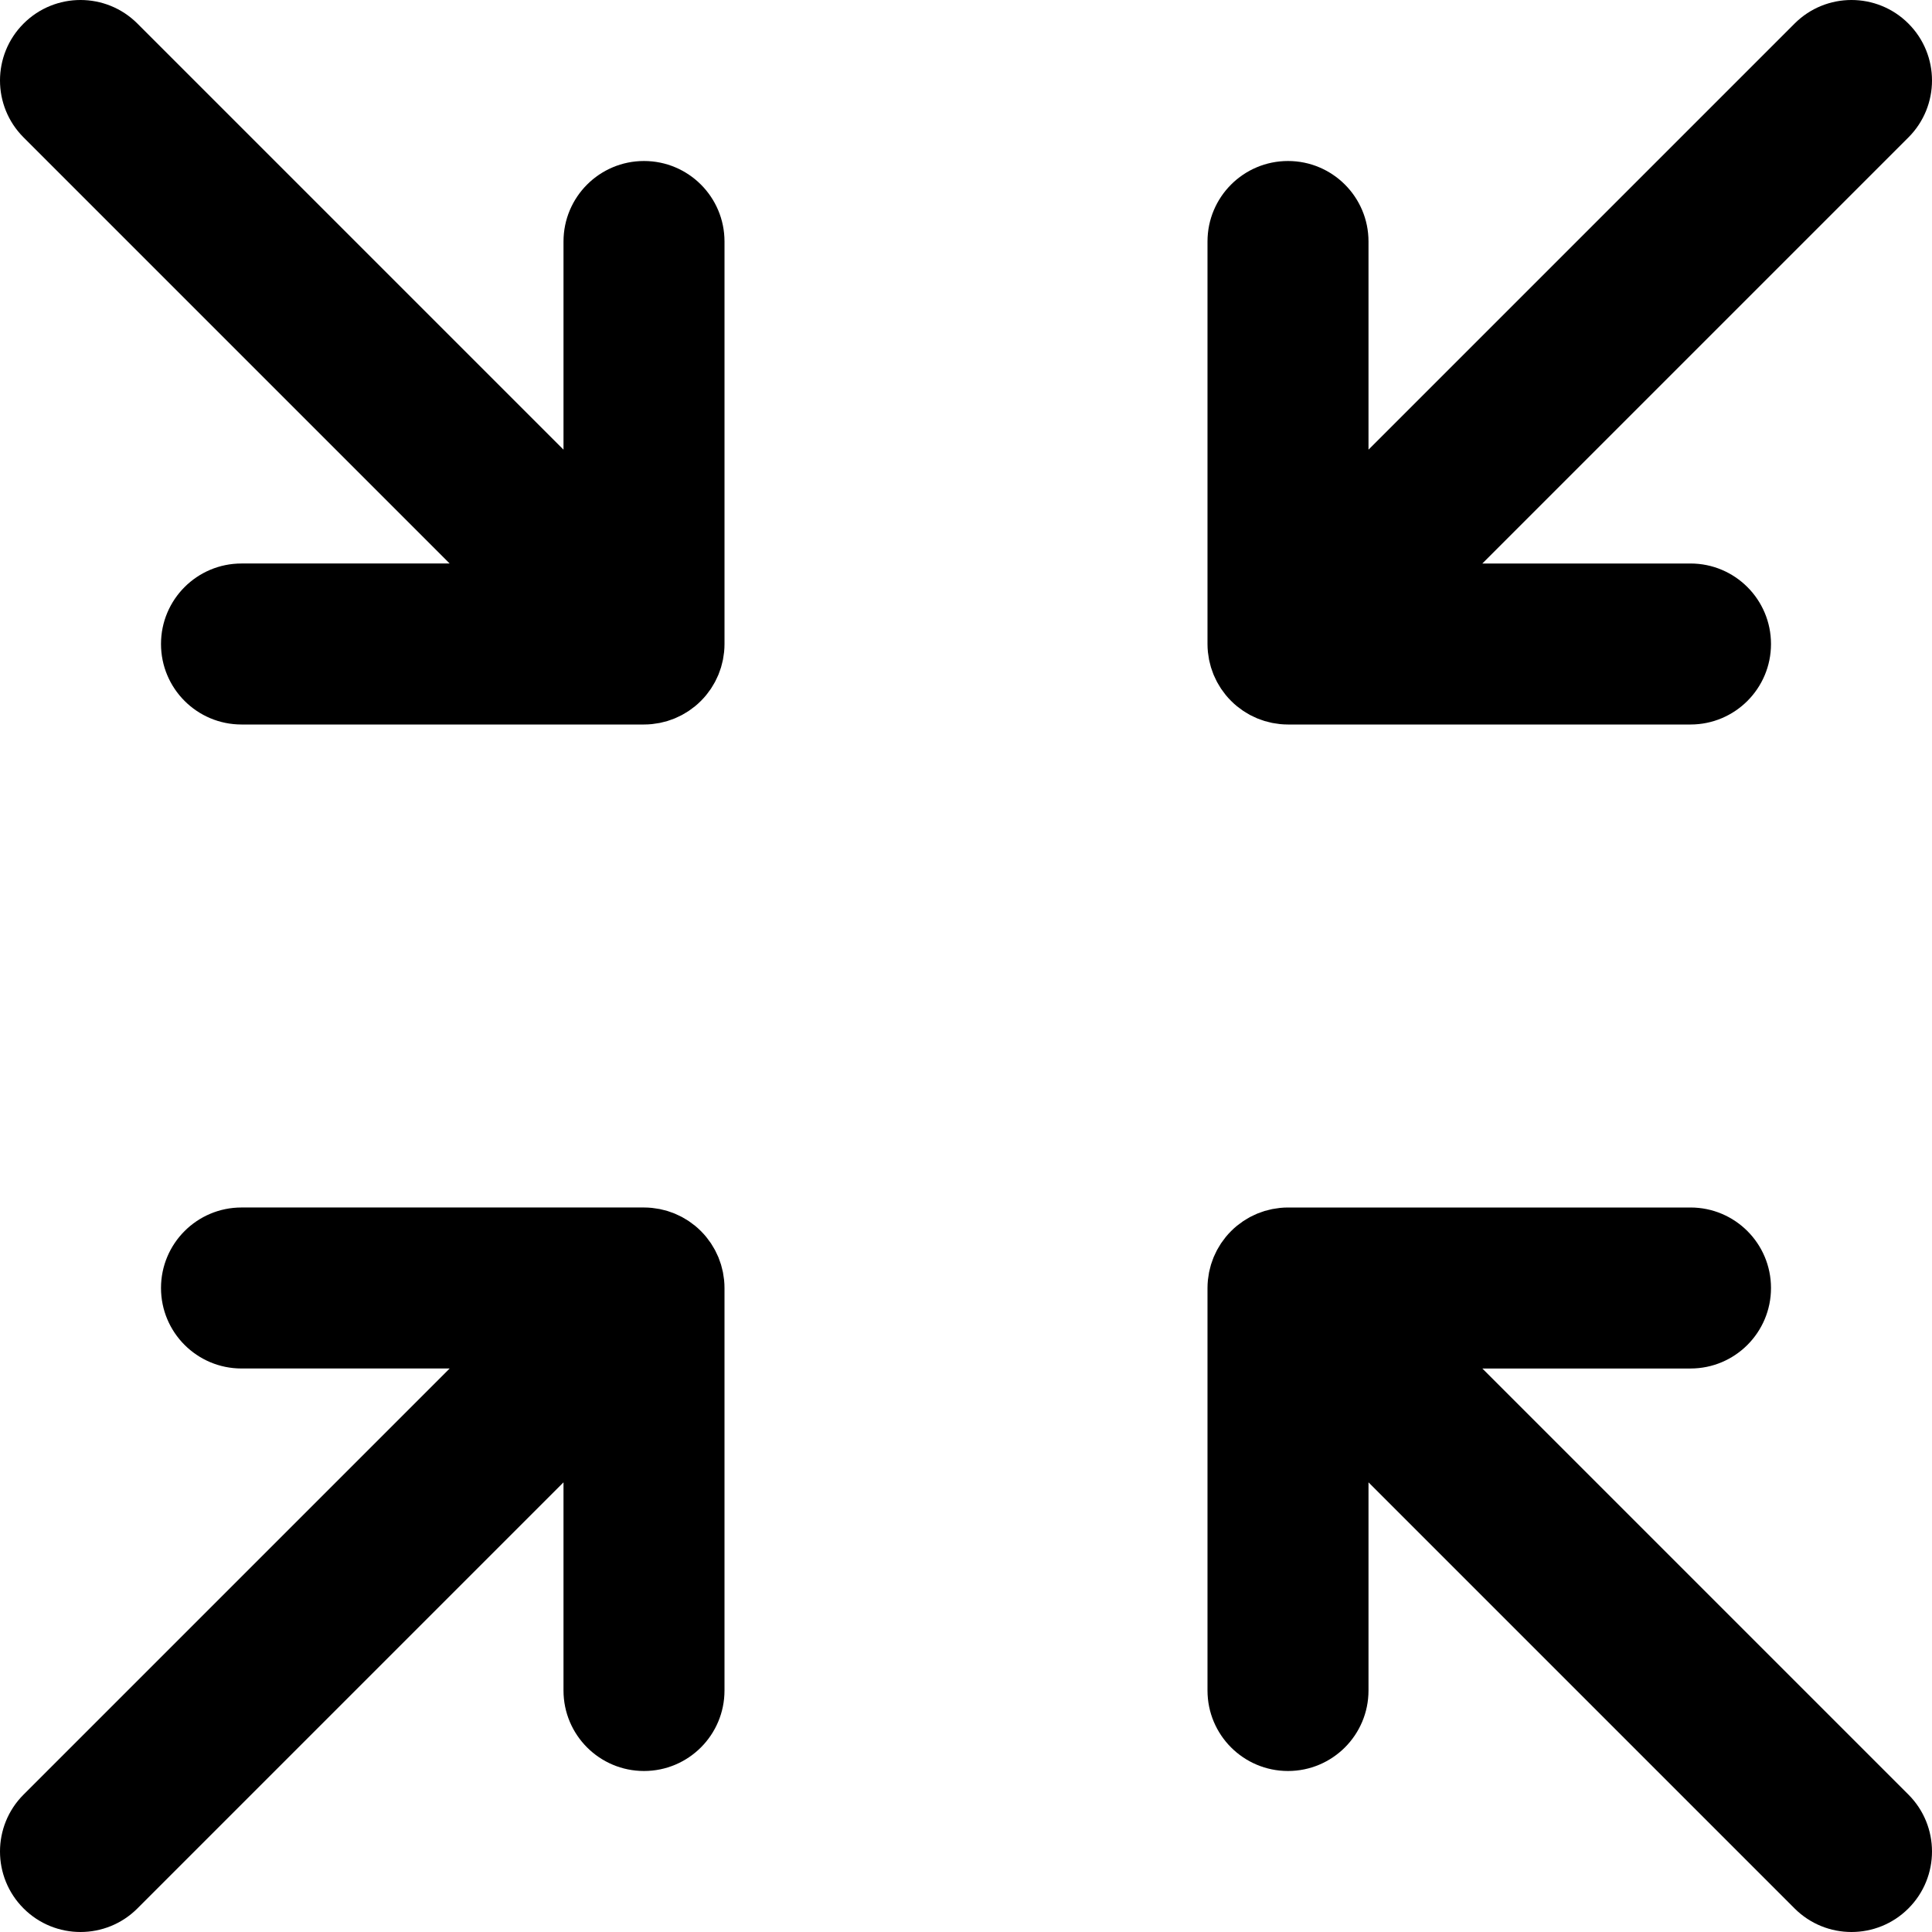
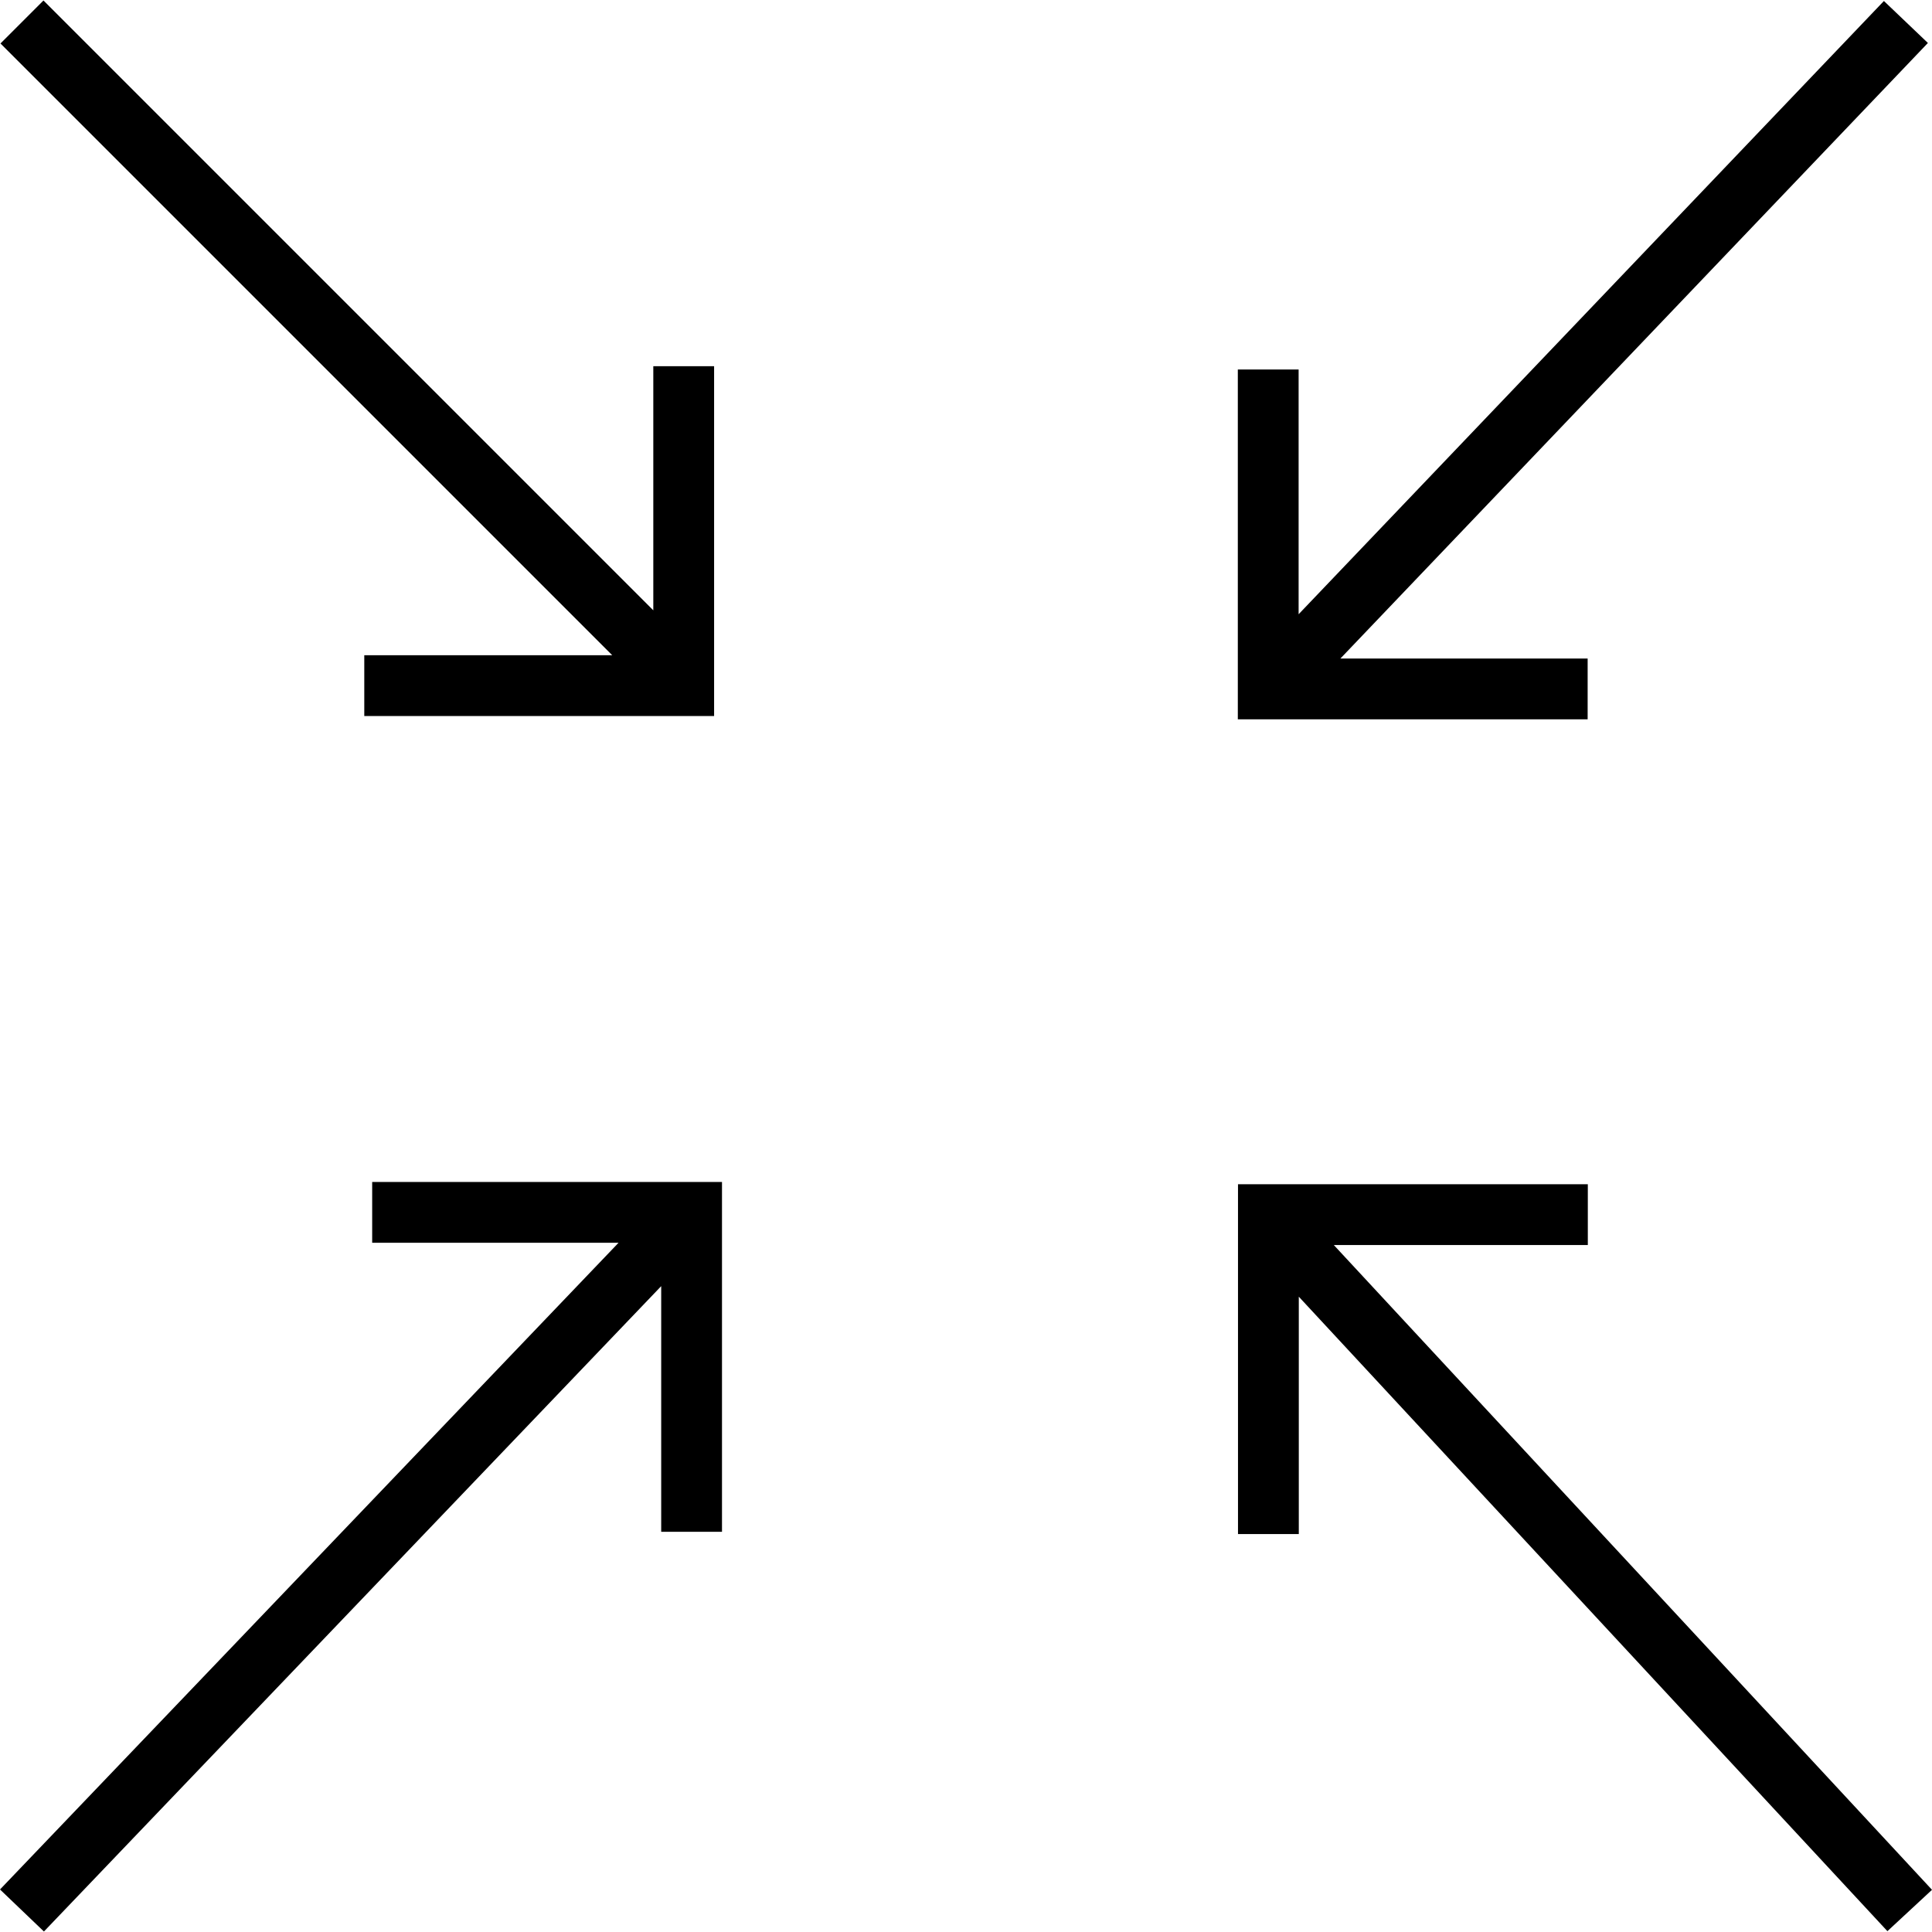
- <svg xmlns="http://www.w3.org/2000/svg" version="1.1" id="Layer_1" x="0px" y="0px" viewBox="0 0 512 512" style="enable-background:new 0 0 512 512;" xml:space="preserve">
+ <svg xmlns="http://www.w3.org/2000/svg" version="1.1" id="Capa_1" x="0px" y="0px" viewBox="0 0 490.264 490.264" style="enable-background:new 0 0 490.264 490.264;" xml:space="preserve">
  <g>
-     <g>
-       <g>
-         <path d="M320.106,172.772c0.031,0.316,0.09,0.622,0.135,0.933c0.054,0.377,0.098,0.755,0.172,1.13     c0.071,0.358,0.169,0.705,0.258,1.056c0.081,0.323,0.152,0.648,0.249,0.968c0.104,0.345,0.234,0.678,0.355,1.015     c0.115,0.319,0.22,0.641,0.35,0.956c0.131,0.315,0.284,0.618,0.43,0.925c0.152,0.323,0.296,0.65,0.466,0.967     c0.158,0.294,0.337,0.574,0.508,0.86c0.186,0.311,0.362,0.626,0.565,0.93c0.211,0.316,0.447,0.613,0.674,0.917     c0.19,0.253,0.365,0.513,0.568,0.759c0.892,1.087,1.889,2.085,2.977,2.977c0.246,0.202,0.506,0.378,0.759,0.567     c0.304,0.228,0.601,0.463,0.918,0.675c0.303,0.203,0.618,0.379,0.929,0.565c0.286,0.171,0.566,0.351,0.861,0.509     c0.317,0.17,0.644,0.314,0.968,0.466c0.307,0.145,0.609,0.298,0.924,0.429c0.315,0.13,0.637,0.236,0.957,0.35     c0.337,0.121,0.669,0.25,1.013,0.354c0.32,0.097,0.646,0.168,0.969,0.249c0.351,0.089,0.698,0.187,1.055,0.258     c0.375,0.074,0.753,0.119,1.13,0.173c0.311,0.044,0.617,0.104,0.932,0.135c0.7,0.069,1.403,0.106,2.105,0.106H448     c11.782,0,21.333-9.551,21.333-21.333c0-11.782-9.551-21.333-21.333-21.333h-55.163L505.752,36.418     c8.331-8.331,8.331-21.839,0-30.17c-8.331-8.331-21.839-8.331-30.17,0L362.667,119.163V64c0-11.782-9.551-21.333-21.333-21.333     C329.551,42.667,320,52.218,320,64v106.667c0,0,0,0.001,0,0.001C320,171.37,320.037,172.072,320.106,172.772z" />
-         <path d="M170.667,42.667c-11.782,0-21.333,9.551-21.333,21.333v55.163L36.418,6.248c-8.331-8.331-21.839-8.331-30.17,0     c-8.331,8.331-8.331,21.839,0,30.17l112.915,112.915H64c-11.782,0-21.333,9.551-21.333,21.333C42.667,182.449,52.218,192,64,192     h106.667c0.703,0,1.405-0.037,2.105-0.106c0.316-0.031,0.622-0.09,0.933-0.135c0.377-0.054,0.755-0.098,1.13-0.172     c0.358-0.071,0.705-0.169,1.056-0.258c0.323-0.081,0.648-0.152,0.968-0.249c0.345-0.104,0.678-0.234,1.015-0.355     c0.319-0.115,0.641-0.22,0.956-0.35c0.315-0.131,0.618-0.284,0.925-0.43c0.323-0.152,0.65-0.296,0.967-0.466     c0.295-0.158,0.575-0.338,0.862-0.509c0.311-0.185,0.625-0.361,0.928-0.564c0.317-0.212,0.615-0.448,0.92-0.676     c0.252-0.189,0.511-0.364,0.757-0.566c1.087-0.892,2.084-1.889,2.977-2.977c0.202-0.246,0.377-0.505,0.566-0.757     c0.228-0.305,0.464-0.603,0.676-0.92c0.203-0.303,0.378-0.617,0.564-0.928c0.171-0.286,0.351-0.567,0.509-0.862     c0.17-0.317,0.313-0.643,0.466-0.967c0.145-0.307,0.299-0.61,0.43-0.925c0.13-0.315,0.235-0.636,0.35-0.956     c0.121-0.337,0.25-0.67,0.355-1.015c0.097-0.32,0.168-0.645,0.249-0.968c0.089-0.351,0.187-0.698,0.258-1.056     c0.074-0.375,0.118-0.753,0.172-1.13c0.044-0.311,0.104-0.618,0.135-0.933c0.069-0.7,0.106-1.402,0.106-2.104     c0,0,0-0.001,0-0.001V64C192,52.218,182.449,42.667,170.667,42.667z" />
-         <path d="M191.894,339.228c-0.031-0.316-0.09-0.622-0.135-0.933c-0.054-0.377-0.098-0.755-0.172-1.13     c-0.071-0.358-0.169-0.705-0.258-1.056c-0.081-0.323-0.152-0.648-0.249-0.968c-0.104-0.345-0.234-0.678-0.355-1.015     c-0.115-0.319-0.22-0.641-0.35-0.956c-0.131-0.315-0.284-0.618-0.43-0.925c-0.152-0.323-0.296-0.65-0.466-0.967     c-0.158-0.295-0.338-0.575-0.509-0.862c-0.185-0.311-0.361-0.625-0.564-0.928c-0.212-0.317-0.448-0.615-0.676-0.92     c-0.189-0.252-0.364-0.511-0.566-0.757c-0.892-1.087-1.889-2.084-2.977-2.977c-0.246-0.202-0.505-0.377-0.757-0.566     c-0.305-0.228-0.603-0.464-0.92-0.676c-0.303-0.203-0.617-0.378-0.928-0.564c-0.286-0.171-0.567-0.351-0.862-0.509     c-0.317-0.17-0.643-0.313-0.967-0.466c-0.307-0.145-0.61-0.299-0.925-0.43c-0.315-0.13-0.636-0.235-0.956-0.35     c-0.337-0.121-0.67-0.25-1.015-0.355c-0.32-0.097-0.645-0.168-0.968-0.249c-0.351-0.089-0.698-0.187-1.056-0.258     c-0.375-0.074-0.753-0.118-1.13-0.172c-0.311-0.044-0.618-0.104-0.933-0.135c-0.7-0.069-1.403-0.106-2.105-0.106H64     c-11.782,0-21.333,9.551-21.333,21.333c0,11.782,9.551,21.333,21.333,21.333h55.163L6.248,475.582     c-8.331,8.331-8.331,21.839,0,30.17c8.331,8.331,21.839,8.331,30.17,0l112.915-112.915V448c0,11.782,9.551,21.333,21.333,21.333     c11.782,0,21.333-9.551,21.333-21.333V341.333c0,0,0-0.001,0-0.001C192,340.63,191.963,339.928,191.894,339.228z" />
-         <path d="M392.837,362.667H448c11.782,0,21.333-9.551,21.333-21.333c0-11.782-9.551-21.333-21.333-21.333H341.333     c-0.703,0-1.405,0.037-2.105,0.106c-0.315,0.031-0.621,0.09-0.932,0.135c-0.378,0.054-0.756,0.098-1.13,0.173     c-0.358,0.071-0.704,0.169-1.055,0.258c-0.324,0.081-0.649,0.152-0.969,0.249c-0.344,0.104-0.677,0.233-1.013,0.354     c-0.32,0.115-0.642,0.22-0.957,0.35c-0.315,0.131-0.617,0.284-0.924,0.429c-0.324,0.153-0.65,0.296-0.968,0.466     c-0.295,0.158-0.575,0.338-0.861,0.509c-0.311,0.186-0.626,0.362-0.929,0.565c-0.316,0.212-0.614,0.447-0.918,0.675     c-0.253,0.19-0.512,0.365-0.759,0.567c-1.087,0.892-2.085,1.889-2.977,2.977c-0.202,0.246-0.378,0.506-0.568,0.759     c-0.227,0.304-0.463,0.601-0.674,0.917c-0.203,0.304-0.379,0.619-0.565,0.93c-0.171,0.286-0.351,0.566-0.508,0.86     c-0.17,0.317-0.313,0.643-0.466,0.967c-0.145,0.307-0.299,0.61-0.43,0.925c-0.13,0.315-0.235,0.636-0.35,0.956     c-0.121,0.337-0.25,0.67-0.355,1.015c-0.097,0.32-0.168,0.645-0.249,0.968c-0.089,0.351-0.187,0.698-0.258,1.056     c-0.074,0.374-0.118,0.753-0.172,1.13c-0.044,0.311-0.104,0.618-0.135,0.933c-0.069,0.7-0.106,1.402-0.106,2.104     c0,0,0,0.001,0,0.001V448c0,11.782,9.551,21.333,21.333,21.333c11.782,0,21.333-9.551,21.333-21.333v-55.163l112.915,112.915     c8.331,8.331,21.839,8.331,30.17,0c8.331-8.331,8.331-21.839,0-30.17L392.837,362.667z" />
-       </g>
-     </g>
+     <polygon points="402.88,167.111 340.137,167.111 489.224,10.904 478.06,0.252 329.537,155.868 329.537,93.769 314.109,93.769    314.109,182.539 402.88,182.539  " />
+     <polygon points="92.439,166.268 92.439,181.695 181.21,181.695 181.21,92.925 165.782,92.925 165.782,154.878 11.029,0.124    0.121,11.032 155.356,166.268  " />
+     <polygon points="94.443,315.363 156.964,315.363 0,479.473 11.149,490.14 167.786,326.372 167.786,388.706 183.213,388.706    183.213,299.936 94.443,299.936  " />
+     <polygon points="490.264,479.559 338.474,315.944 402.925,315.944 402.925,300.516 314.154,300.516 314.154,389.286    329.582,389.286 329.582,329.049 478.949,490.053  " />
  </g>
  <g>
</g>
  <g>
</g>
  <g>
</g>
  <g>
</g>
  <g>
</g>
  <g>
</g>
  <g>
</g>
  <g>
</g>
  <g>
</g>
  <g>
</g>
  <g>
</g>
  <g>
</g>
  <g>
</g>
  <g>
</g>
  <g>
</g>
</svg>
